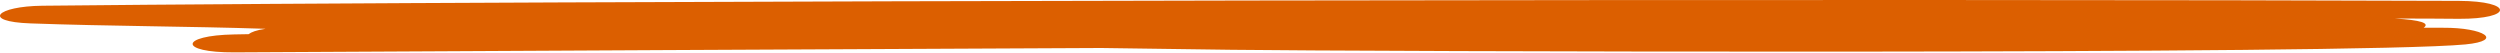
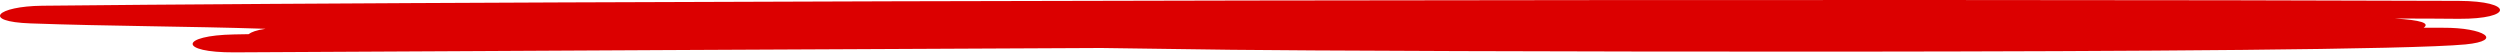
<svg xmlns="http://www.w3.org/2000/svg" width="191" height="4" viewBox="0 0 191 4" fill="none">
-   <path d="M84.126 3.667c3.291.04 6.583.098 9.974.137 8.877.118 85.878.391 94.257-.41 2.992-.294 1.396-1.292-1.696-1.273h-1.496c.499-.352-.199-.587-2.194-.704 1.596 0 3.291 0 4.887.02 4.189.019 4.189-1.35 0-1.37C148.859-.09 42.134.027 3.235.438c-3.491.04-4.688 1.214-.898 1.35 5.985.216 11.97.216 17.954.412-.698.097-1.097.254-1.297.41-.399 0-.798.02-1.097.02-4.19.078-4.289 1.39 0 1.37 22.043-.118 44.186-.235 66.229-.333z" fill="#DC5F00" />
+   <path d="M84.126 3.667c3.291.04 6.583.098 9.974.137 8.877.118 85.878.391 94.257-.41 2.992-.294 1.396-1.292-1.696-1.273h-1.496c.499-.352-.199-.587-2.194-.704 1.596 0 3.291 0 4.887.02 4.189.019 4.189-1.35 0-1.37C148.859-.09 42.134.027 3.235.438c-3.491.04-4.688 1.214-.898 1.35 5.985.216 11.97.216 17.954.412-.698.097-1.097.254-1.297.41-.399 0-.798.02-1.097.02-4.19.078-4.289 1.39 0 1.37 22.043-.118 44.186-.235 66.229-.333z" fill="#dc0000" />
</svg>
